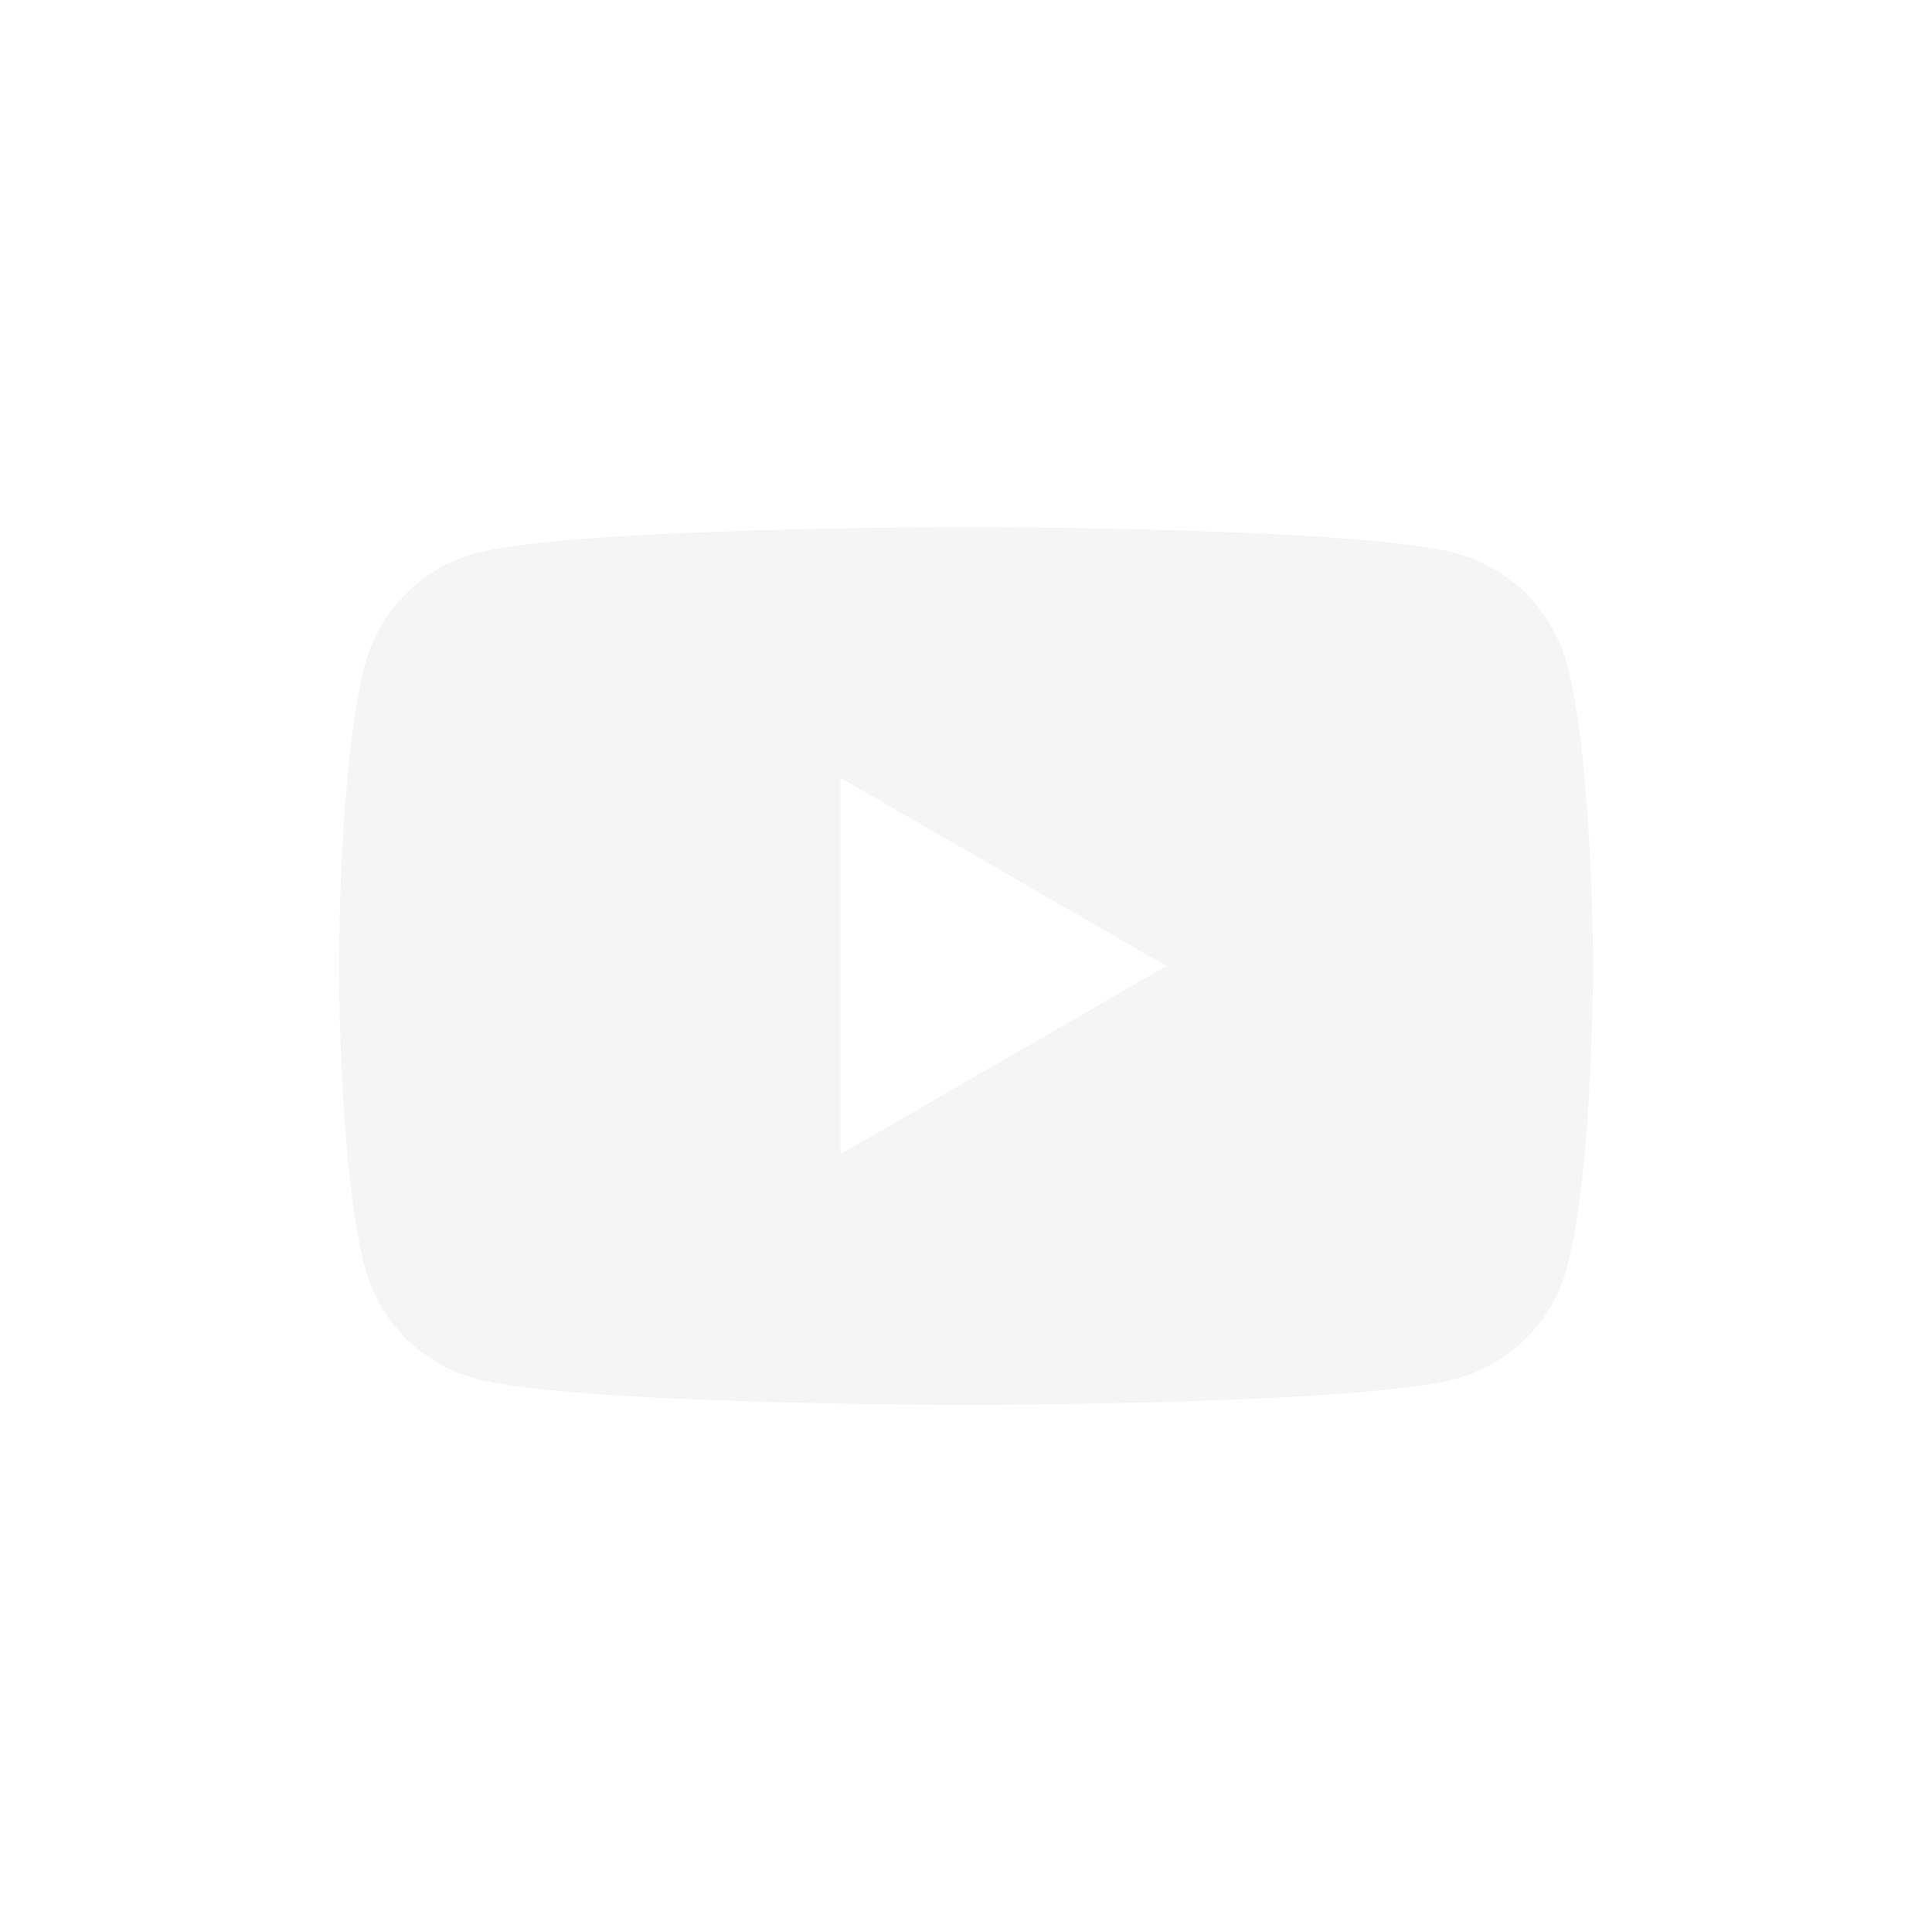
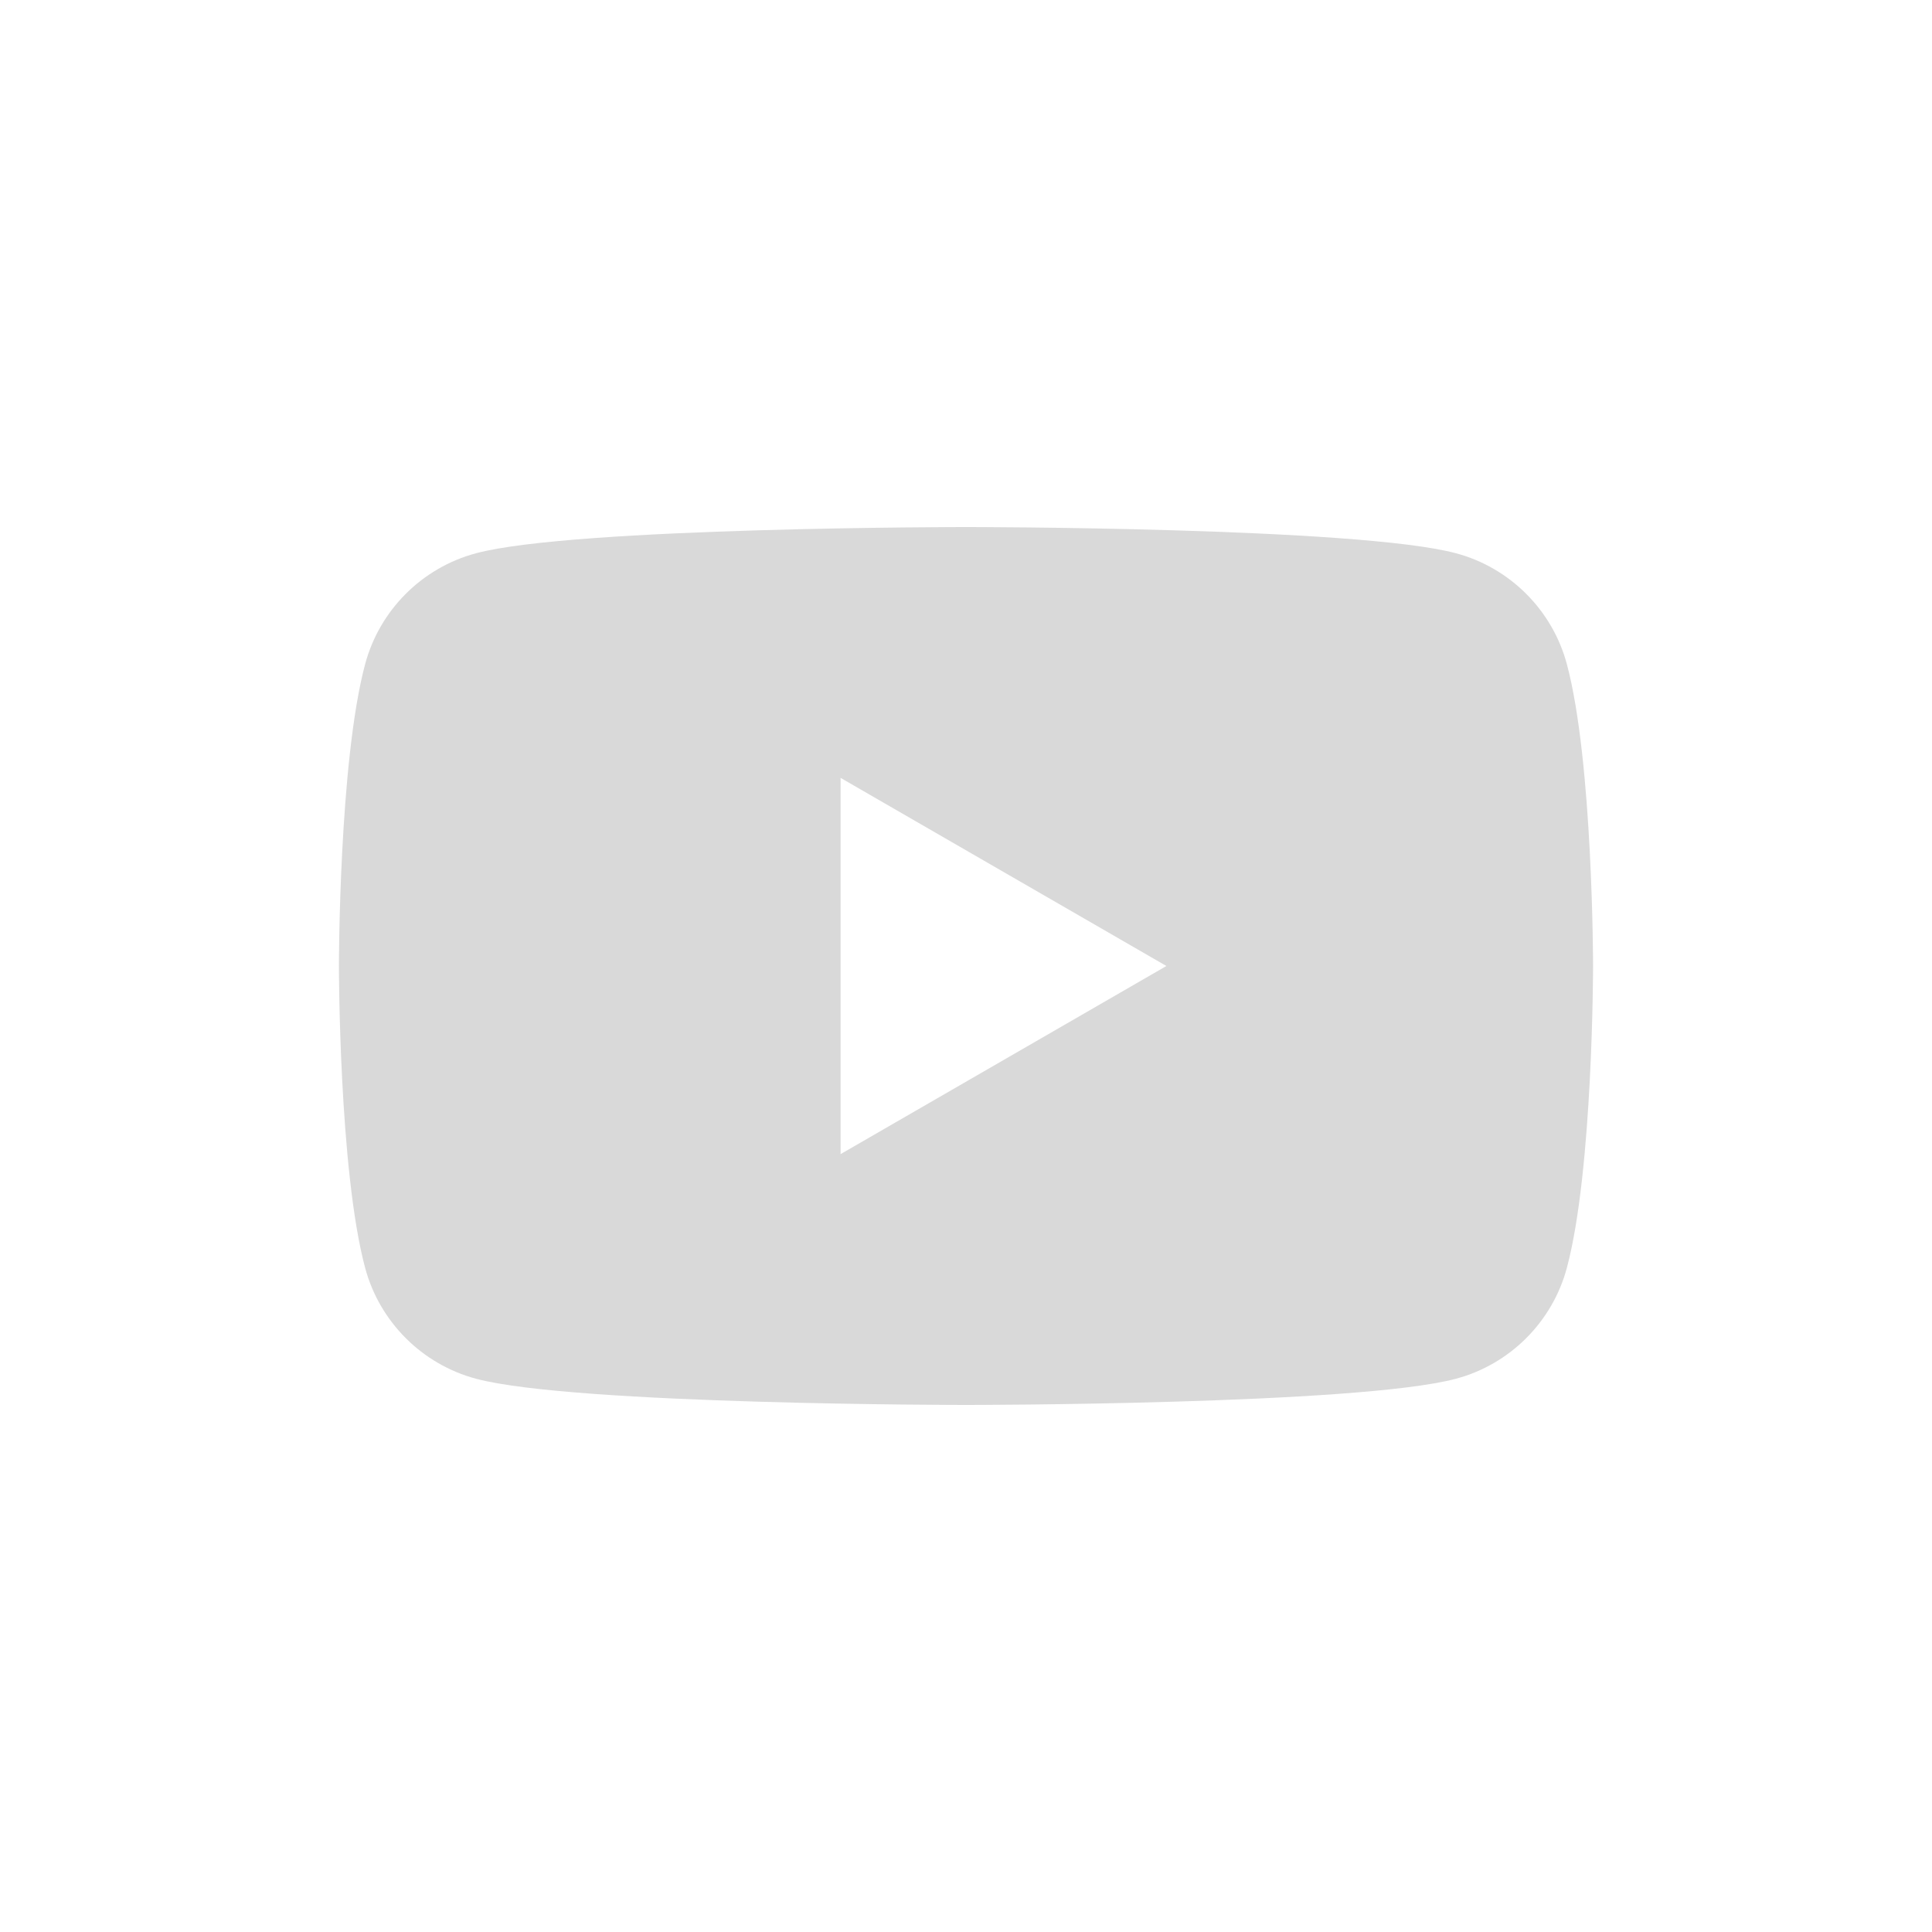
<svg xmlns="http://www.w3.org/2000/svg" width="100%" height="100%" viewBox="0 0 600 600" version="1.1" xml:space="preserve" style="fill-rule:evenodd;clip-rule:evenodd;stroke-linejoin:round;stroke-miterlimit:2;">
-   <style>
-     #icon {fill: #f5f5f5;}
-     @media (prefers-color-scheme: light) {
-     #icon {fill: #121212;}
-     }
-   </style>
  <g transform="matrix(1,0,0,1,-4200,-700)">
-     <g id="icon" transform="matrix(1,0,0,1,700,700)">
+     <g id="YouTube_Logo_Mono" transform="matrix(1,0,0,1,700,700)">
+       <rect x="3500" y="0" width="600" height="600" style="fill:none;" />
      <g transform="matrix(3.20603,0,0,3.20603,3761.05,241.576)">
-         <path d="M0,36.446L0,0L31.562,18.223L0,36.446ZM70.353,-11.018C68.955,-16.244 64.839,-20.361 59.612,-21.758C50.138,-24.297 12.148,-24.297 12.148,-24.297C12.148,-24.297 -25.841,-24.297 -35.315,-21.758C-40.542,-20.361 -44.658,-16.244 -46.055,-11.018C-48.594,-1.544 -48.594,18.223 -48.594,18.223C-48.594,18.223 -48.594,37.99 -46.055,47.464C-44.658,52.69 -40.542,56.807 -35.315,58.204C-25.841,60.743 12.148,60.743 12.148,60.743C12.148,60.743 50.138,60.743 59.612,58.204C64.839,56.807 68.955,52.69 70.353,47.464C72.891,37.99 72.891,18.223 72.891,18.223C72.891,18.223 72.891,-1.544 70.353,-11.018" />
+         <path d="M0,36.446L0,0L31.562,18.223L0,36.446ZM70.353,-11.018C68.955,-16.244 64.839,-20.361 59.612,-21.758C50.138,-24.297 12.148,-24.297 12.148,-24.297C12.148,-24.297 -25.841,-24.297 -35.315,-21.758C-40.542,-20.361 -44.658,-16.244 -46.055,-11.018C-48.594,-1.544 -48.594,18.223 -48.594,18.223C-48.594,18.223 -48.594,37.99 -46.055,47.464C-44.658,52.69 -40.542,56.807 -35.315,58.204C-25.841,60.743 12.148,60.743 12.148,60.743C12.148,60.743 50.138,60.743 59.612,58.204C64.839,56.807 68.955,52.69 70.353,47.464C72.891,37.99 72.891,18.223 72.891,18.223C72.891,18.223 72.891,-1.544 70.353,-11.018" style="fill:rgb(217,217,217);fill-rule:nonzero;" />
      </g>
    </g>
  </g>
</svg>
